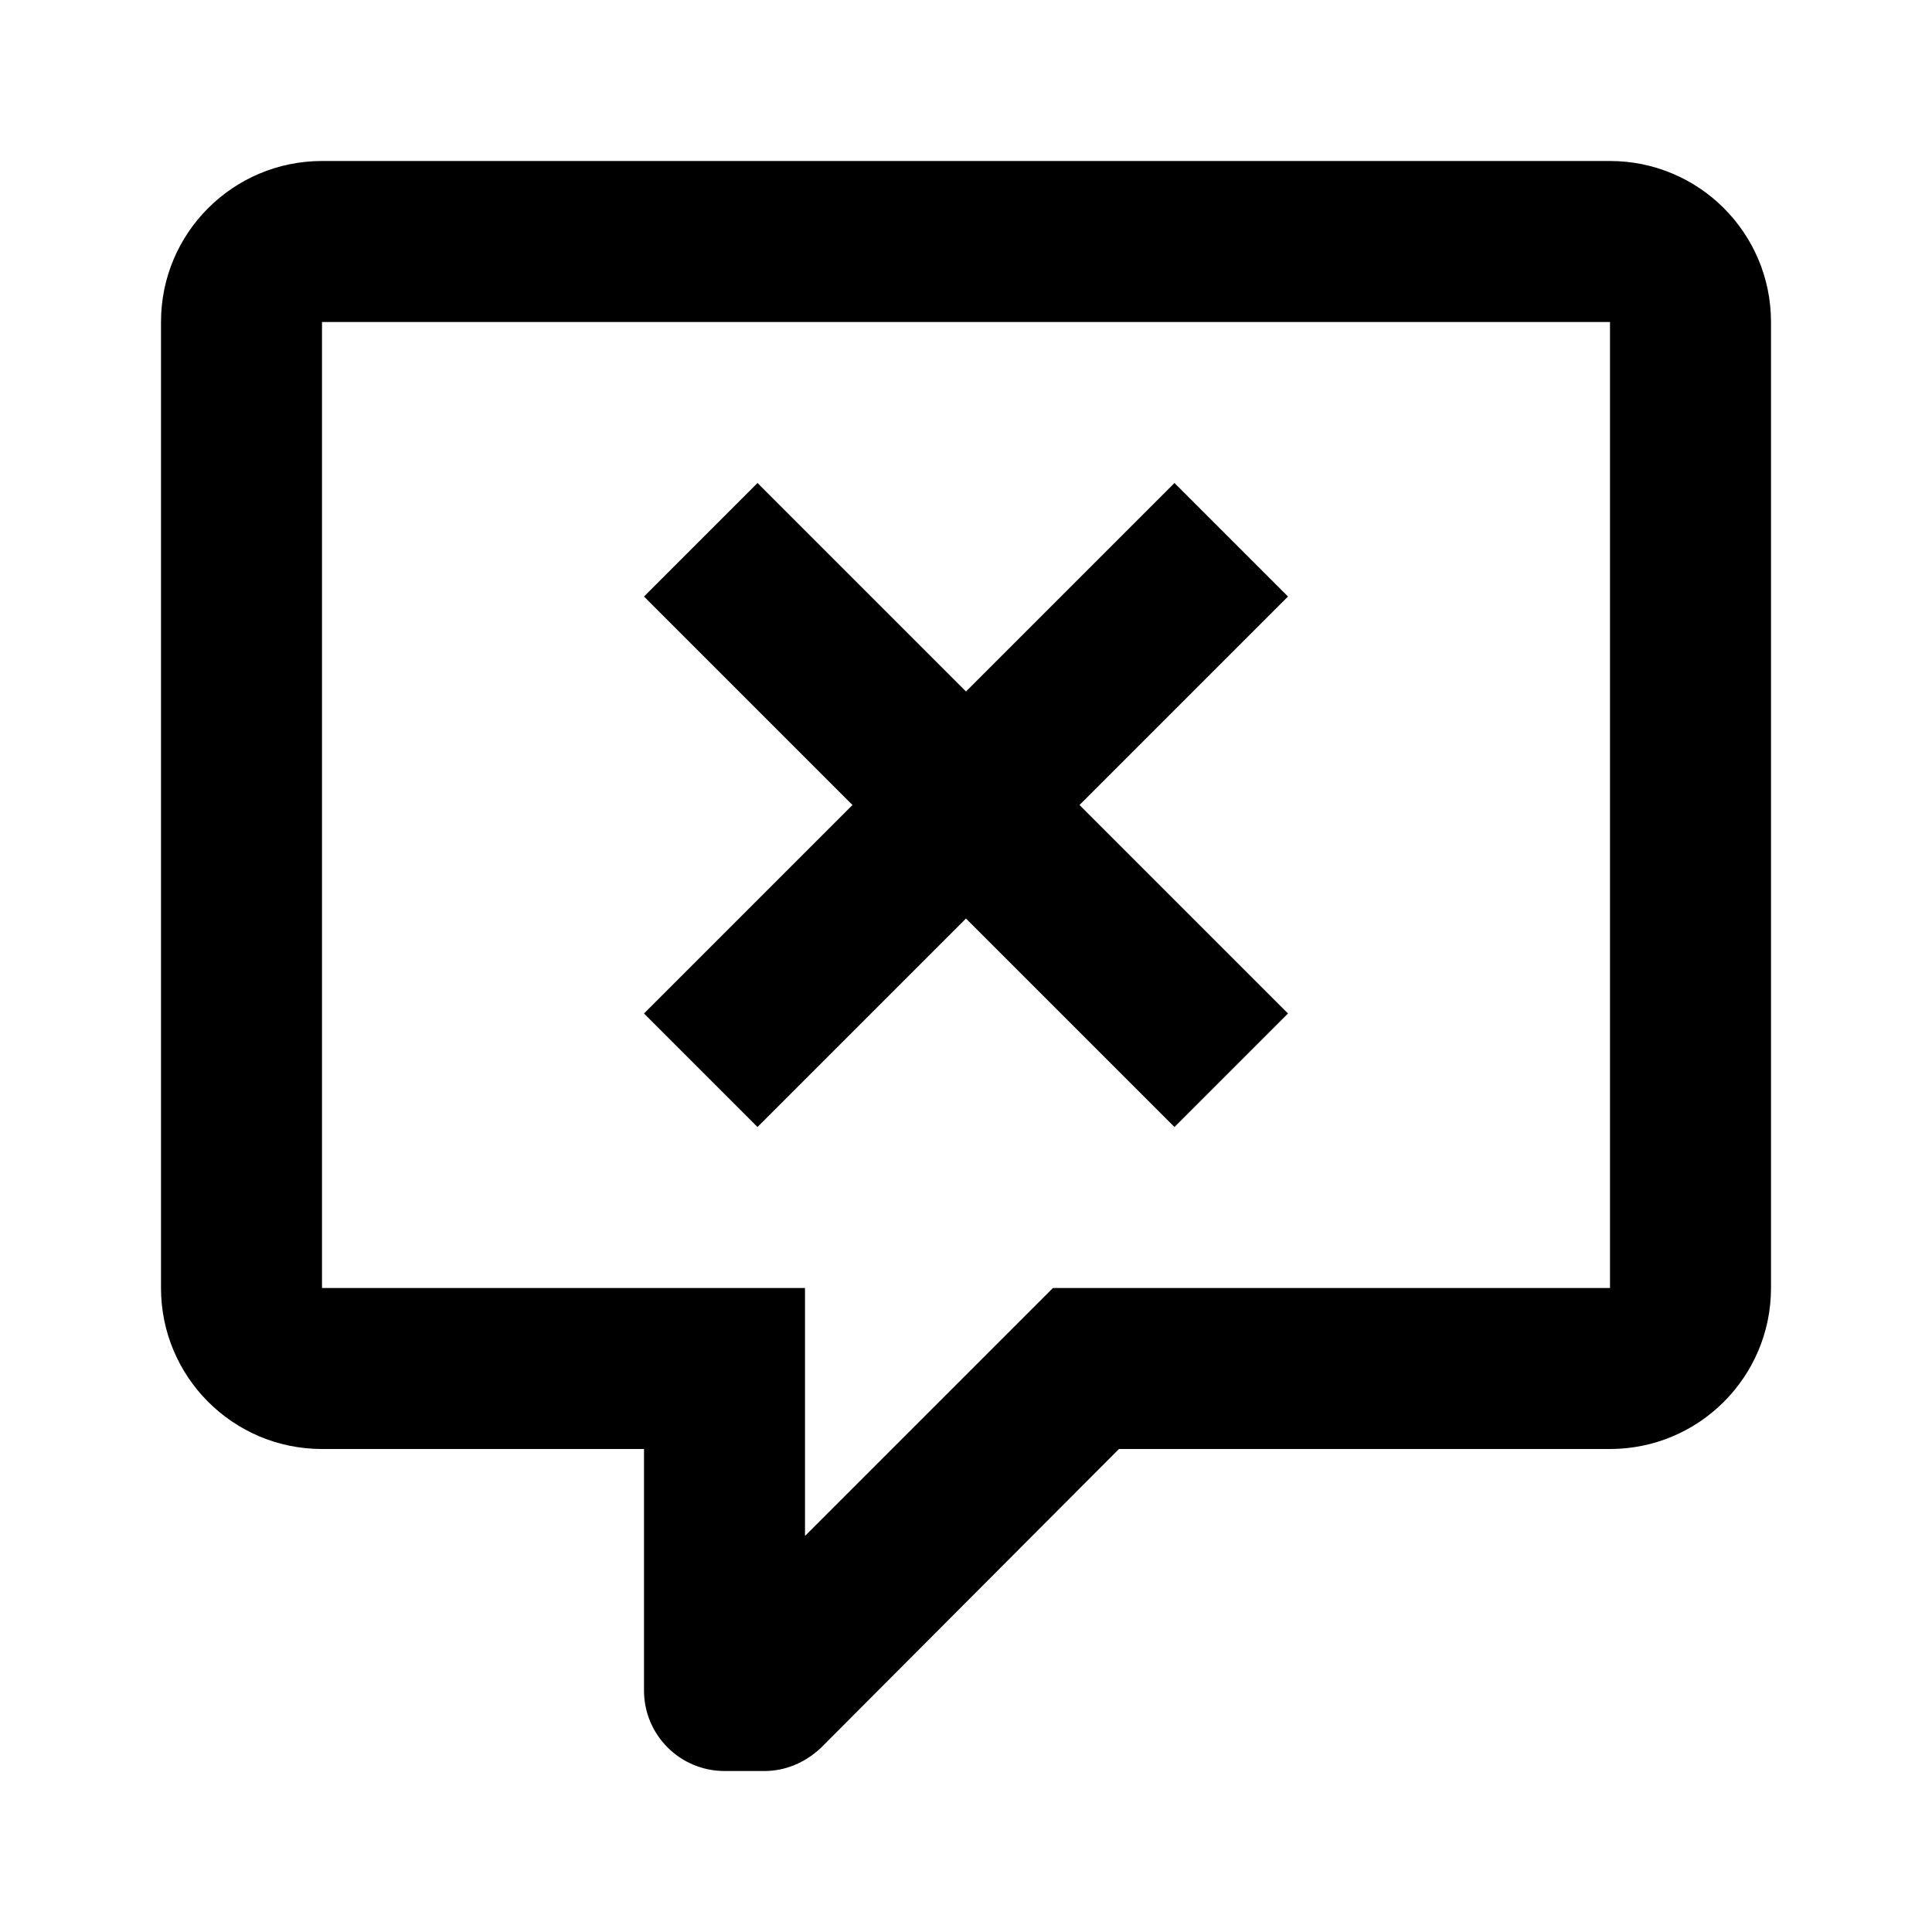
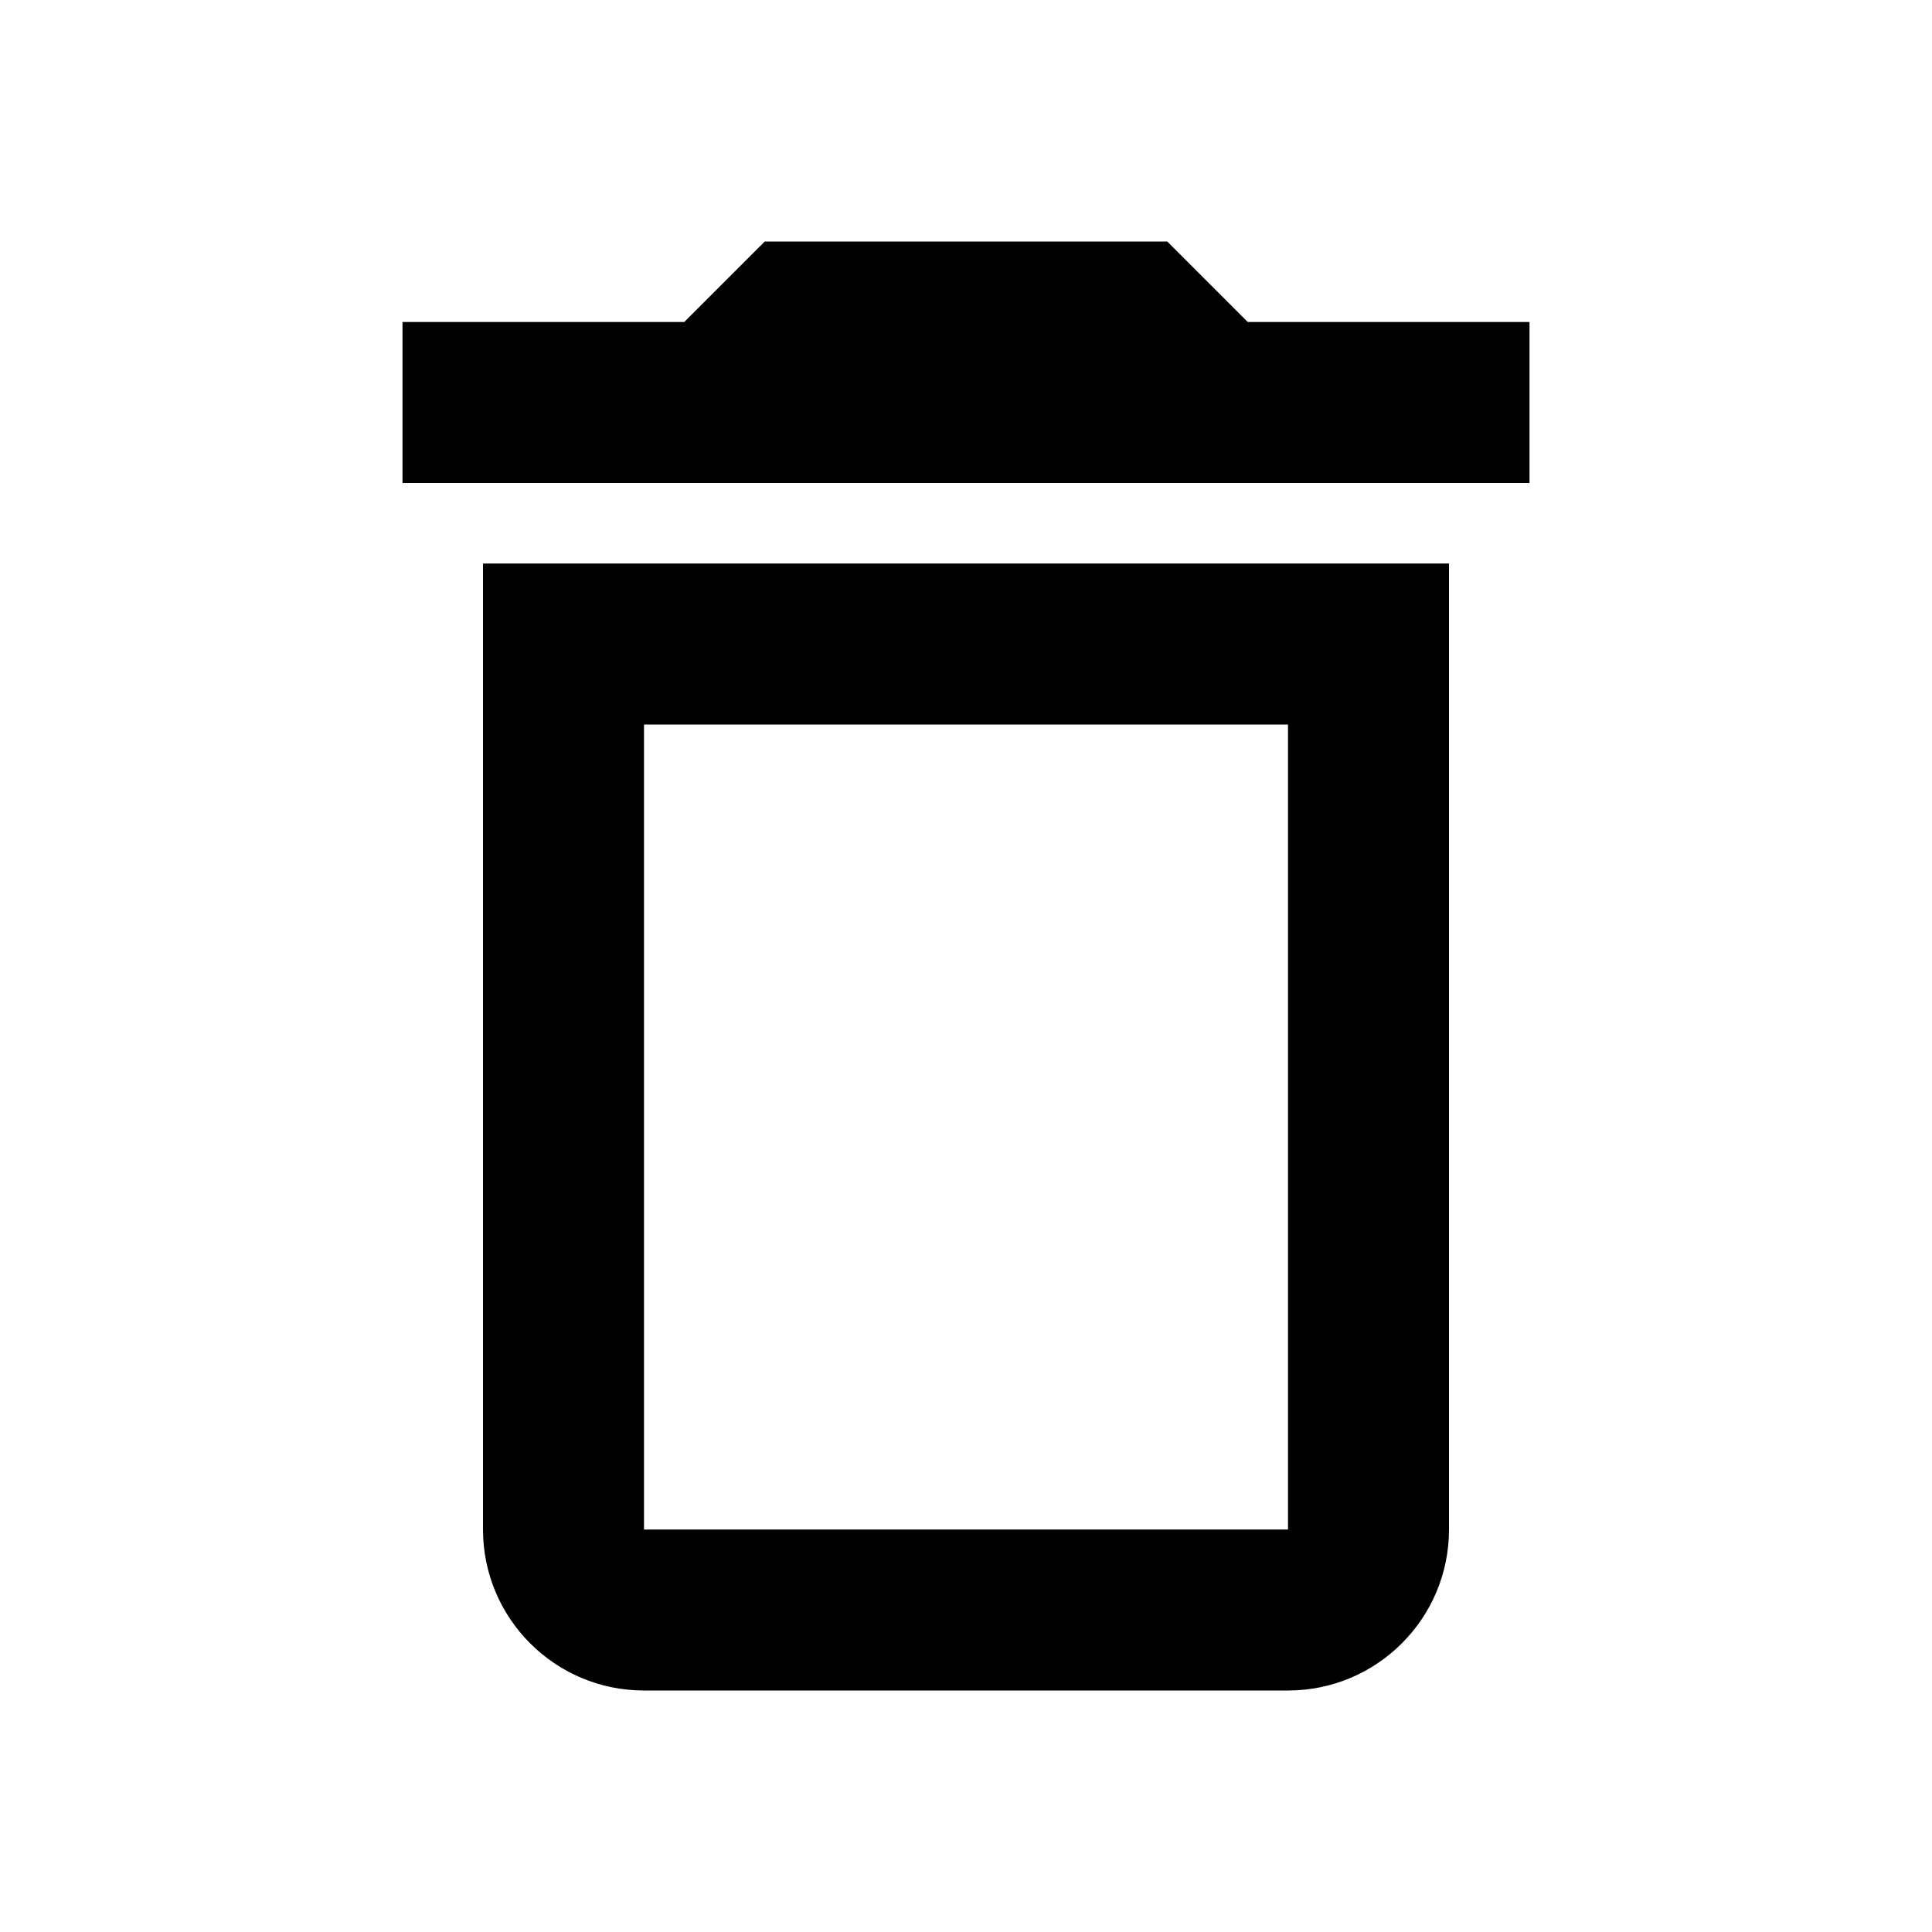
<svg xmlns="http://www.w3.org/2000/svg" version="1.1" width="24" height="24" viewBox="0 0 24 24">
-   <path d="M9,22A1,1 0 0,1 8,21V18H4A2,2 0 0,1 2,16V4C2,2.89 2.9,2 4,2H20A2,2 0 0,1 22,4V16A2,2 0 0,1 20,18H13.9L10.2,21.71C10,21.9 9.75,22 9.5,22V22H9M10,16V19.08L13.08,16H20V4H4V16H10M9.41,6L12,8.59L14.59,6L16,7.41L13.41,10L16,12.59L14.59,14L12,11.41L9.41,14L8,12.59L10.59,10L8,7.41L9.41,6Z" />
+   <path d="M6,19A2,2 0 0,0 8,21H16A2,2 0 0,0 18,19V7H6V19M8,9H16V19H8V9M15.5,4L14.5,3H9.5L8.5,4H5V6H19V4H15.5Z" />
</svg>
